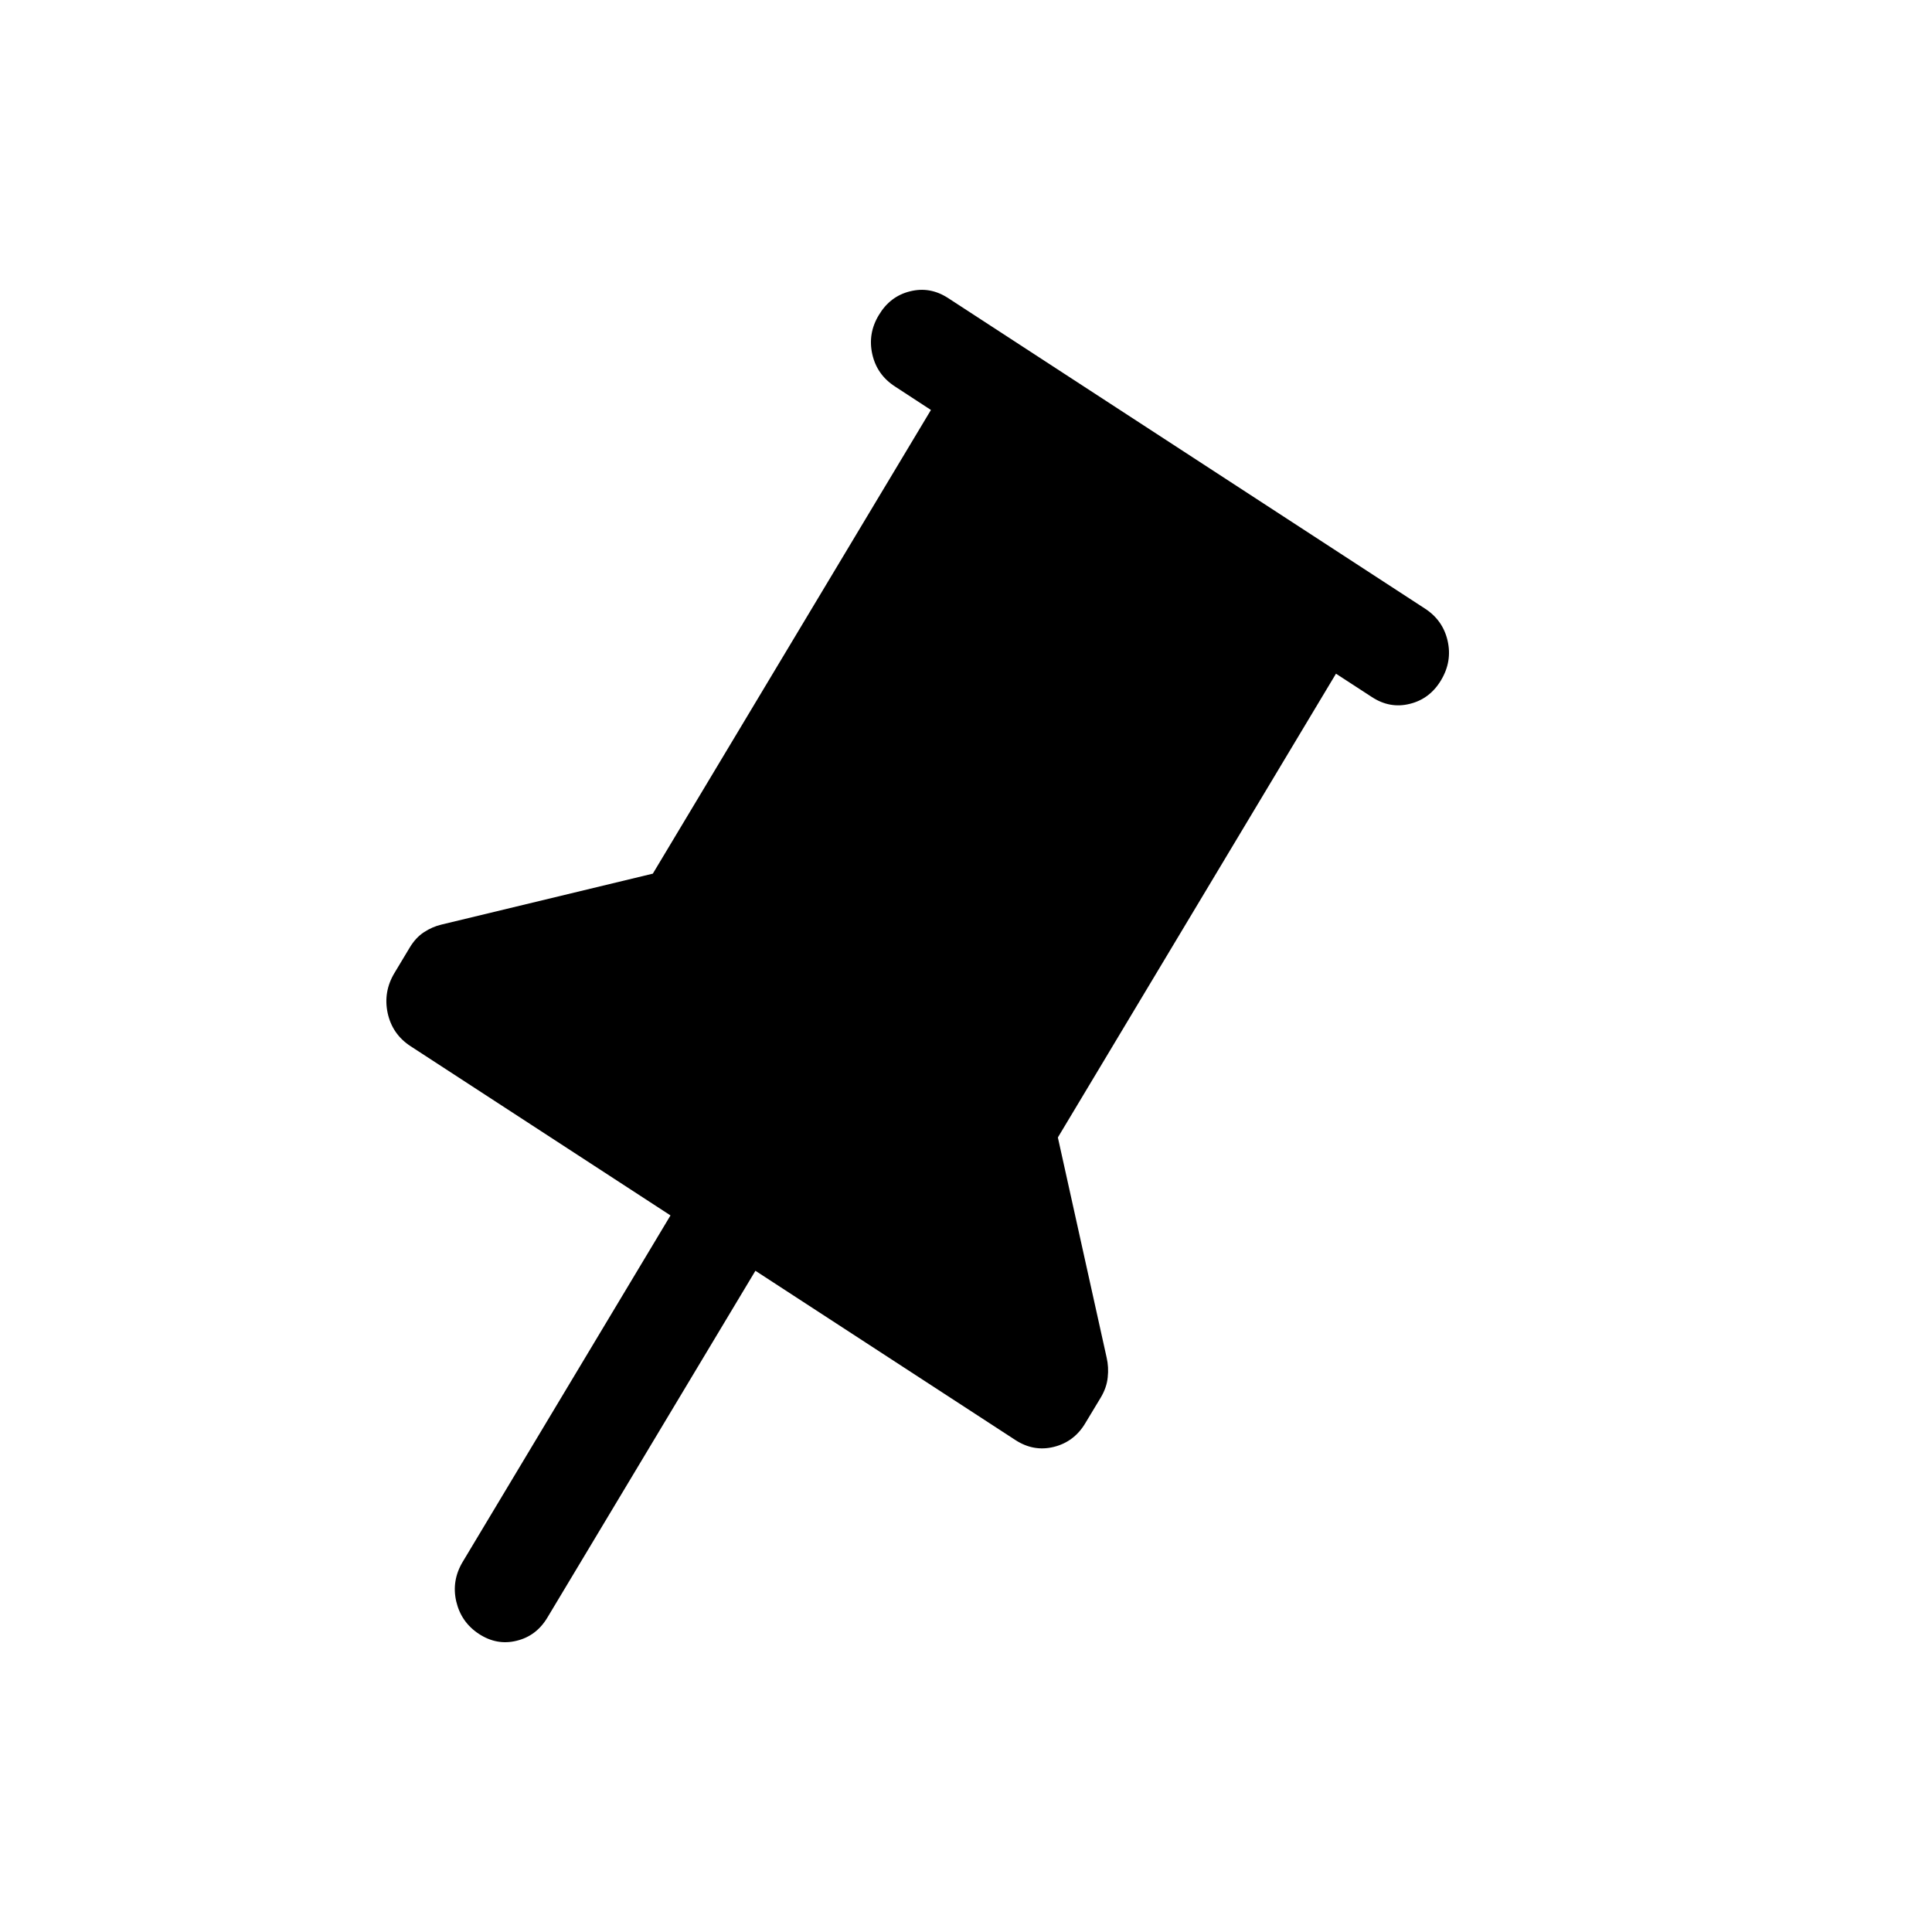
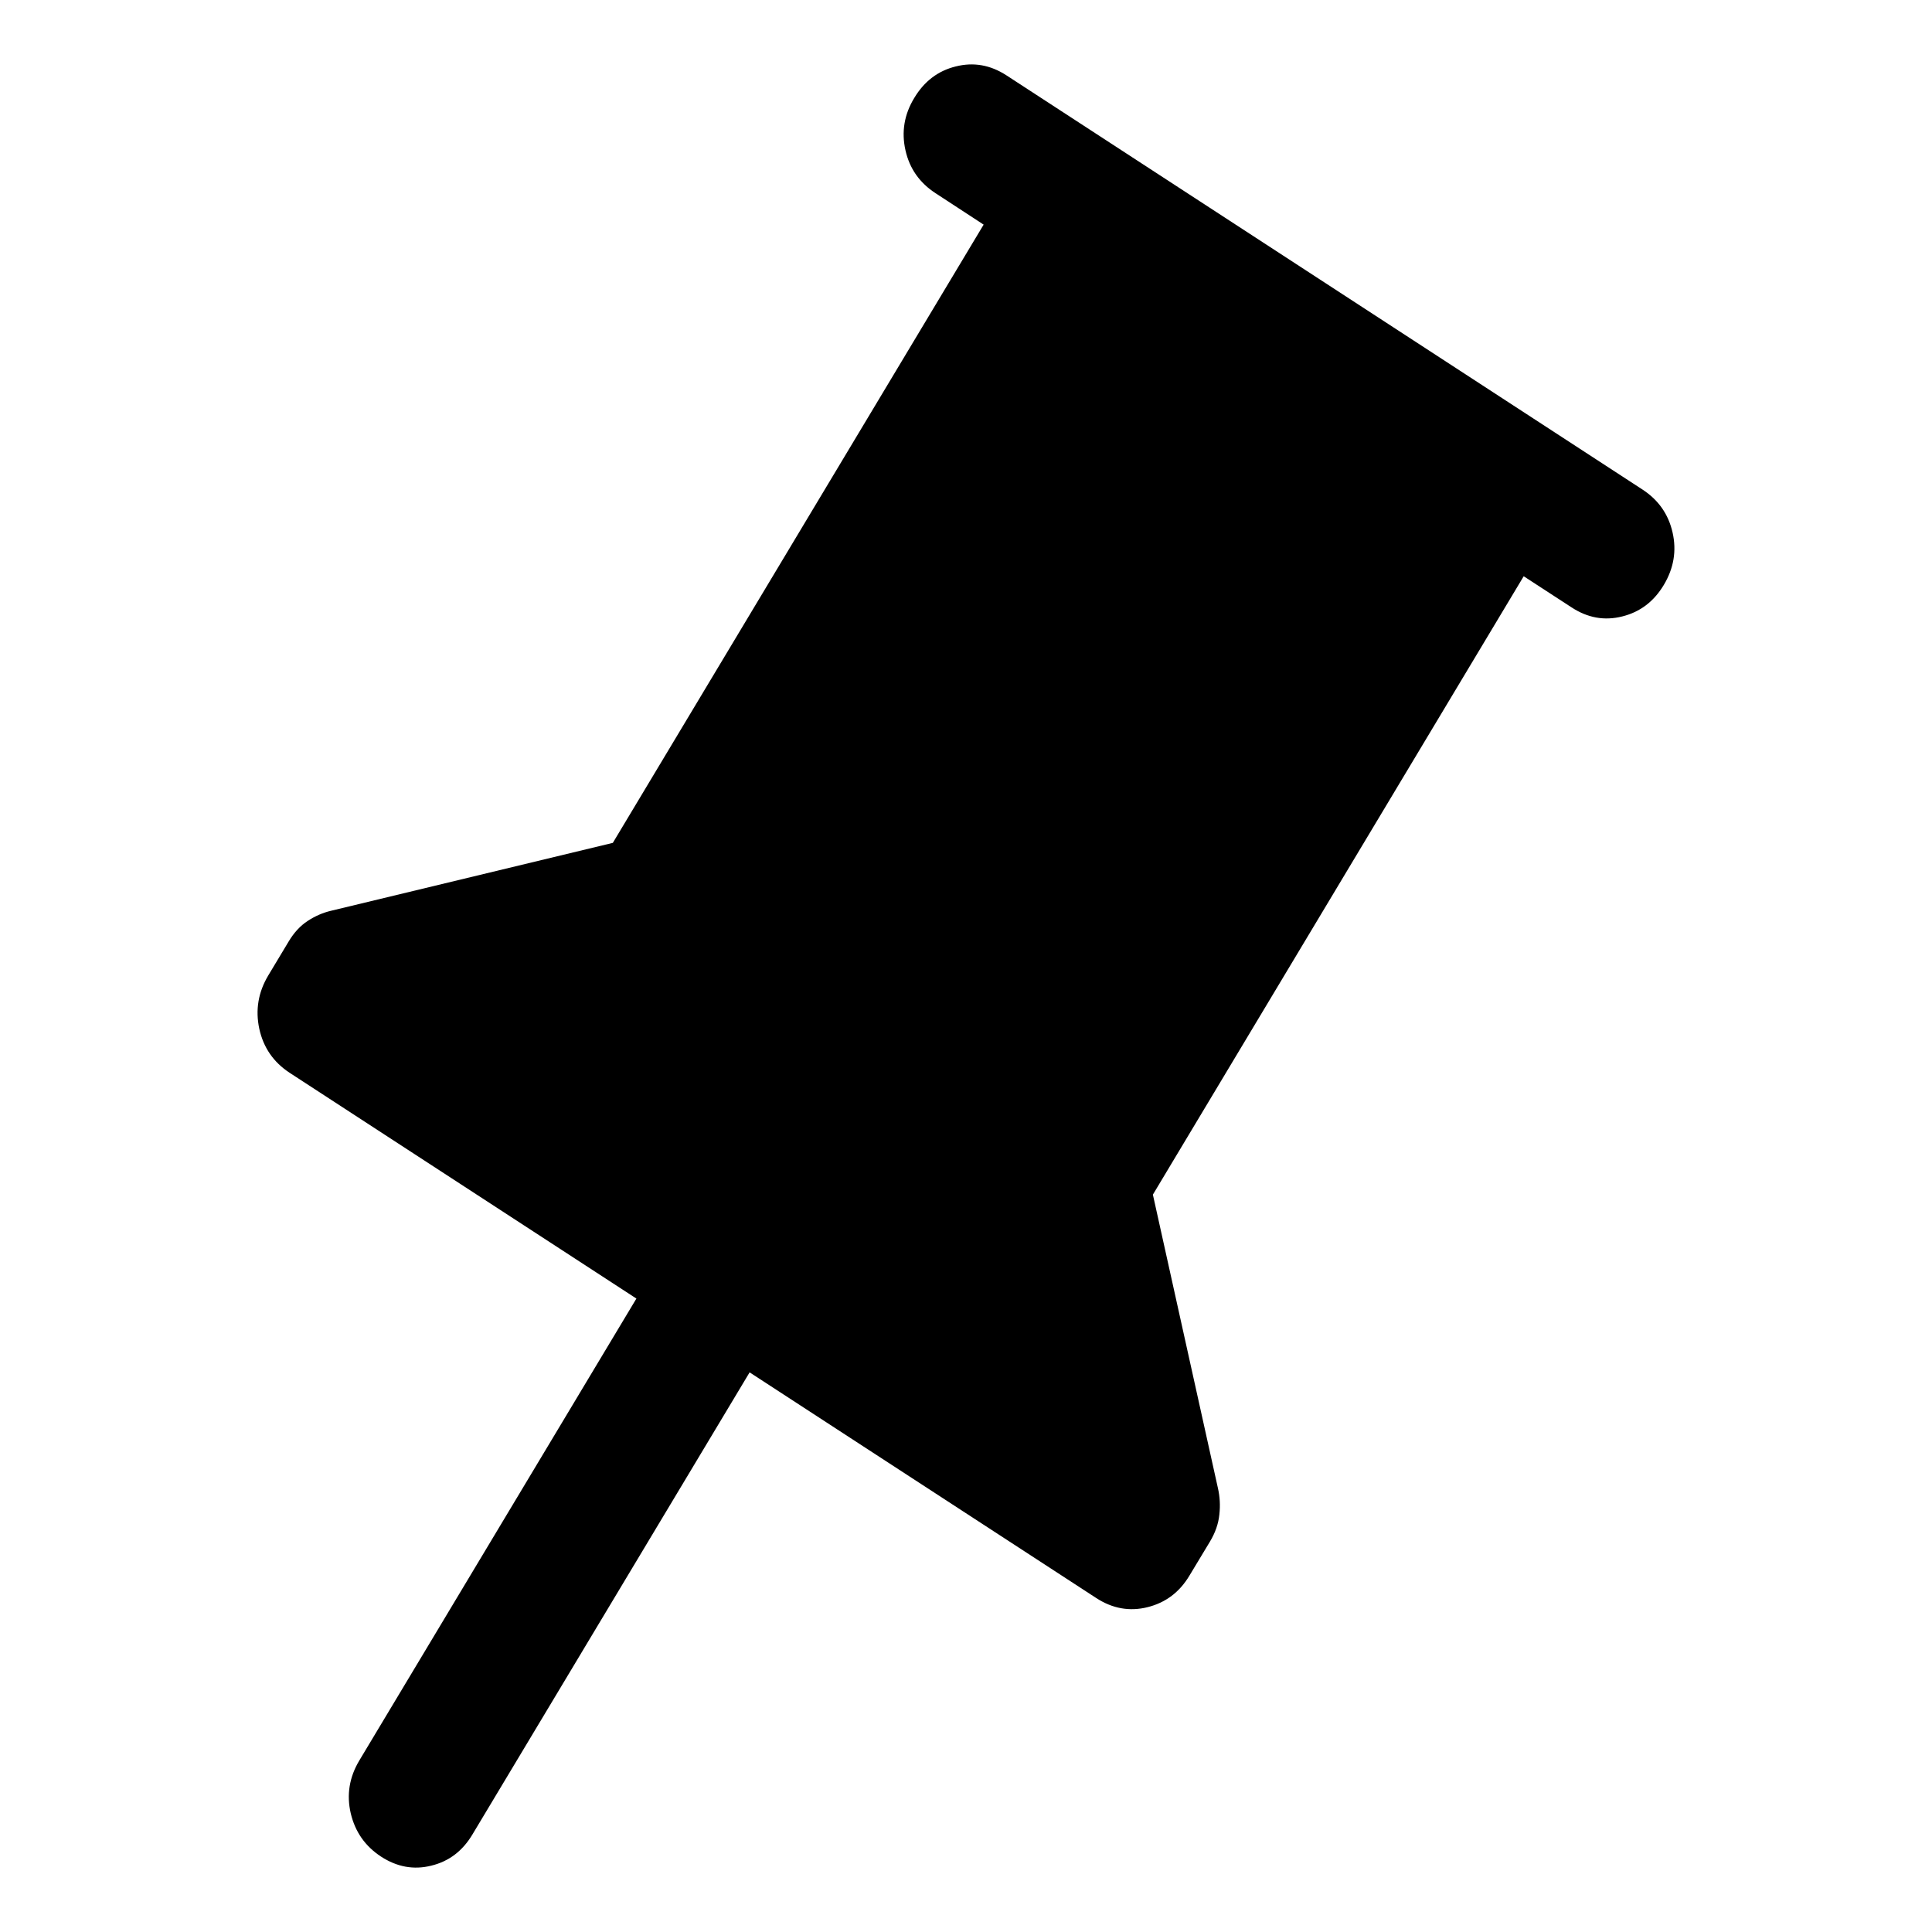
- <svg xmlns="http://www.w3.org/2000/svg" viewBox="0 0 20 20" fill="none">
+ <svg xmlns="http://www.w3.org/2000/svg" viewBox="2 2.5 15 15" fill="none">
  <path d="M13.83 6.974L10.951 11.775L11.456 14.054C11.471 14.12 11.475 14.188 11.467 14.259C11.46 14.329 11.436 14.399 11.394 14.469L11.236 14.731C11.159 14.861 11.05 14.943 10.91 14.978C10.77 15.013 10.637 14.989 10.511 14.907L7.82 13.155L5.669 16.741C5.592 16.871 5.485 16.952 5.348 16.985C5.212 17.019 5.082 16.995 4.959 16.915C4.835 16.834 4.757 16.722 4.723 16.578C4.69 16.435 4.712 16.298 4.79 16.168L6.941 12.582L4.25 10.83C4.123 10.747 4.045 10.633 4.013 10.487C3.982 10.341 4.005 10.203 4.083 10.073L4.241 9.81C4.282 9.741 4.332 9.687 4.389 9.65C4.447 9.612 4.507 9.586 4.571 9.571L6.758 9.044L9.637 4.244L9.265 4.001C9.14 3.92 9.062 3.809 9.03 3.667C8.998 3.525 9.02 3.389 9.098 3.261C9.175 3.132 9.282 3.05 9.42 3.016C9.558 2.981 9.689 3.004 9.814 3.085L14.751 6.3C14.876 6.381 14.954 6.493 14.986 6.635C15.018 6.777 14.995 6.912 14.918 7.041C14.841 7.17 14.733 7.252 14.595 7.286C14.457 7.321 14.326 7.297 14.202 7.216L13.83 6.974Z" fill="currentColor" />
</svg>
